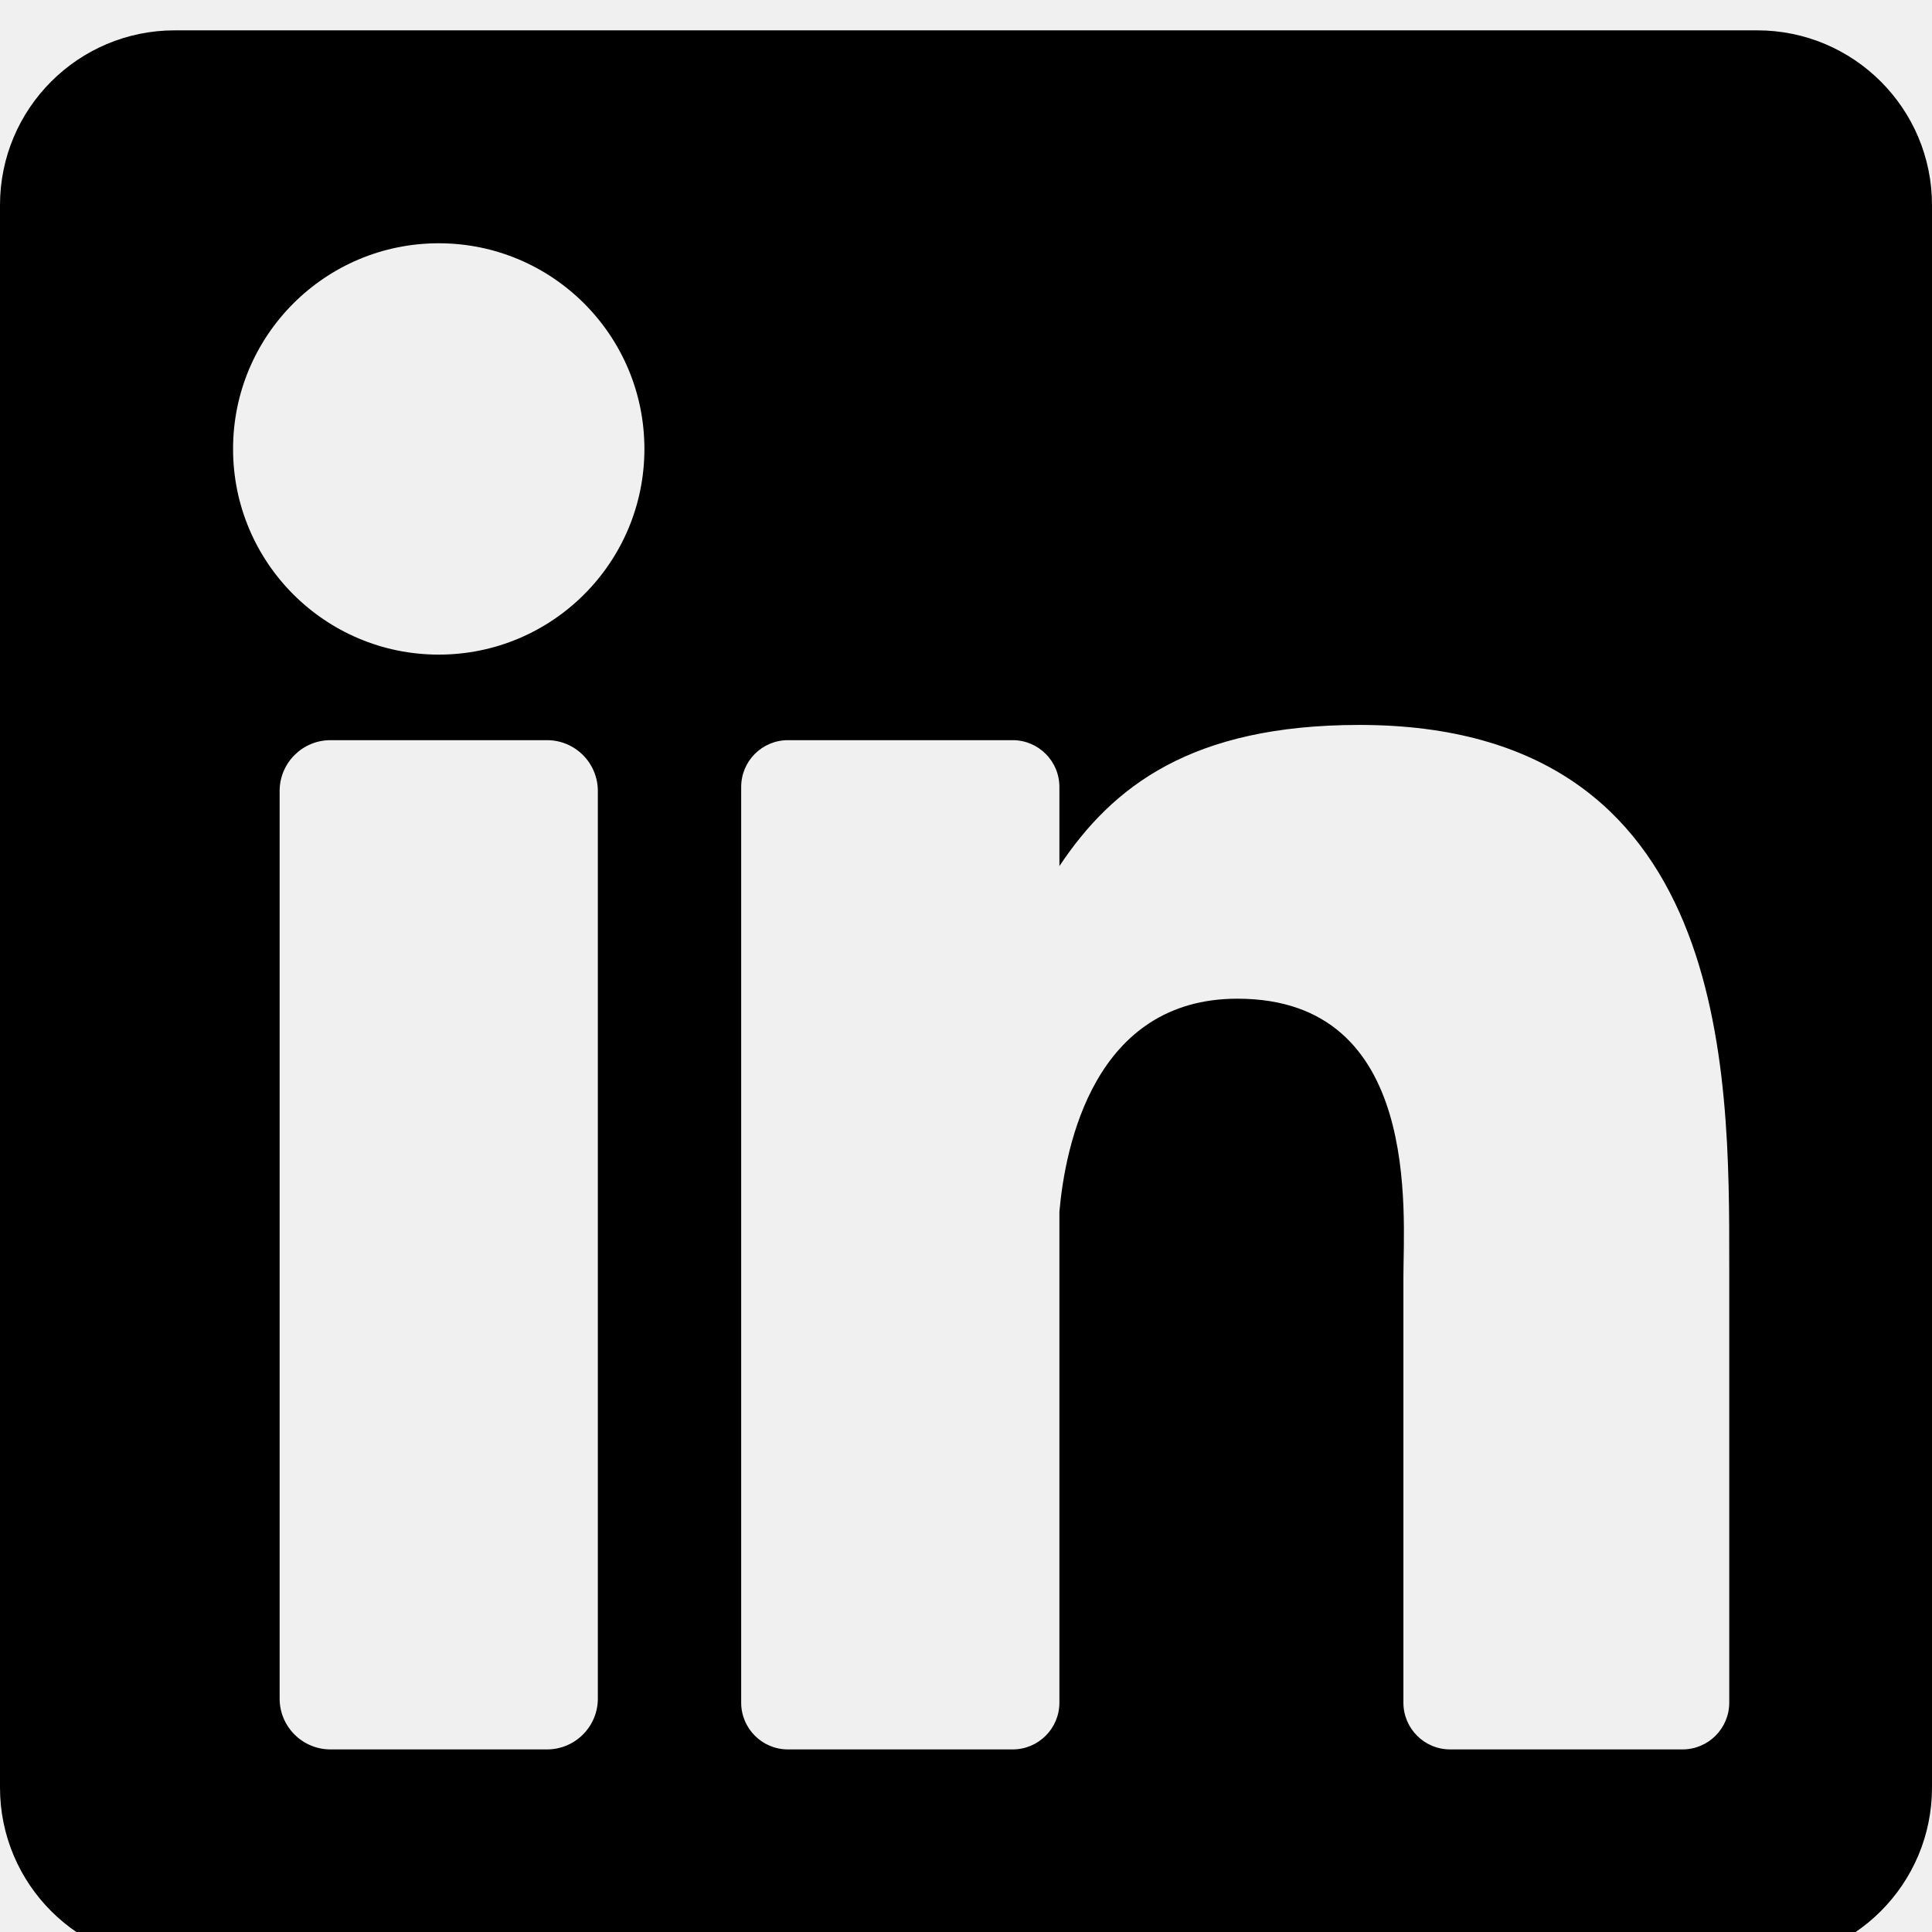
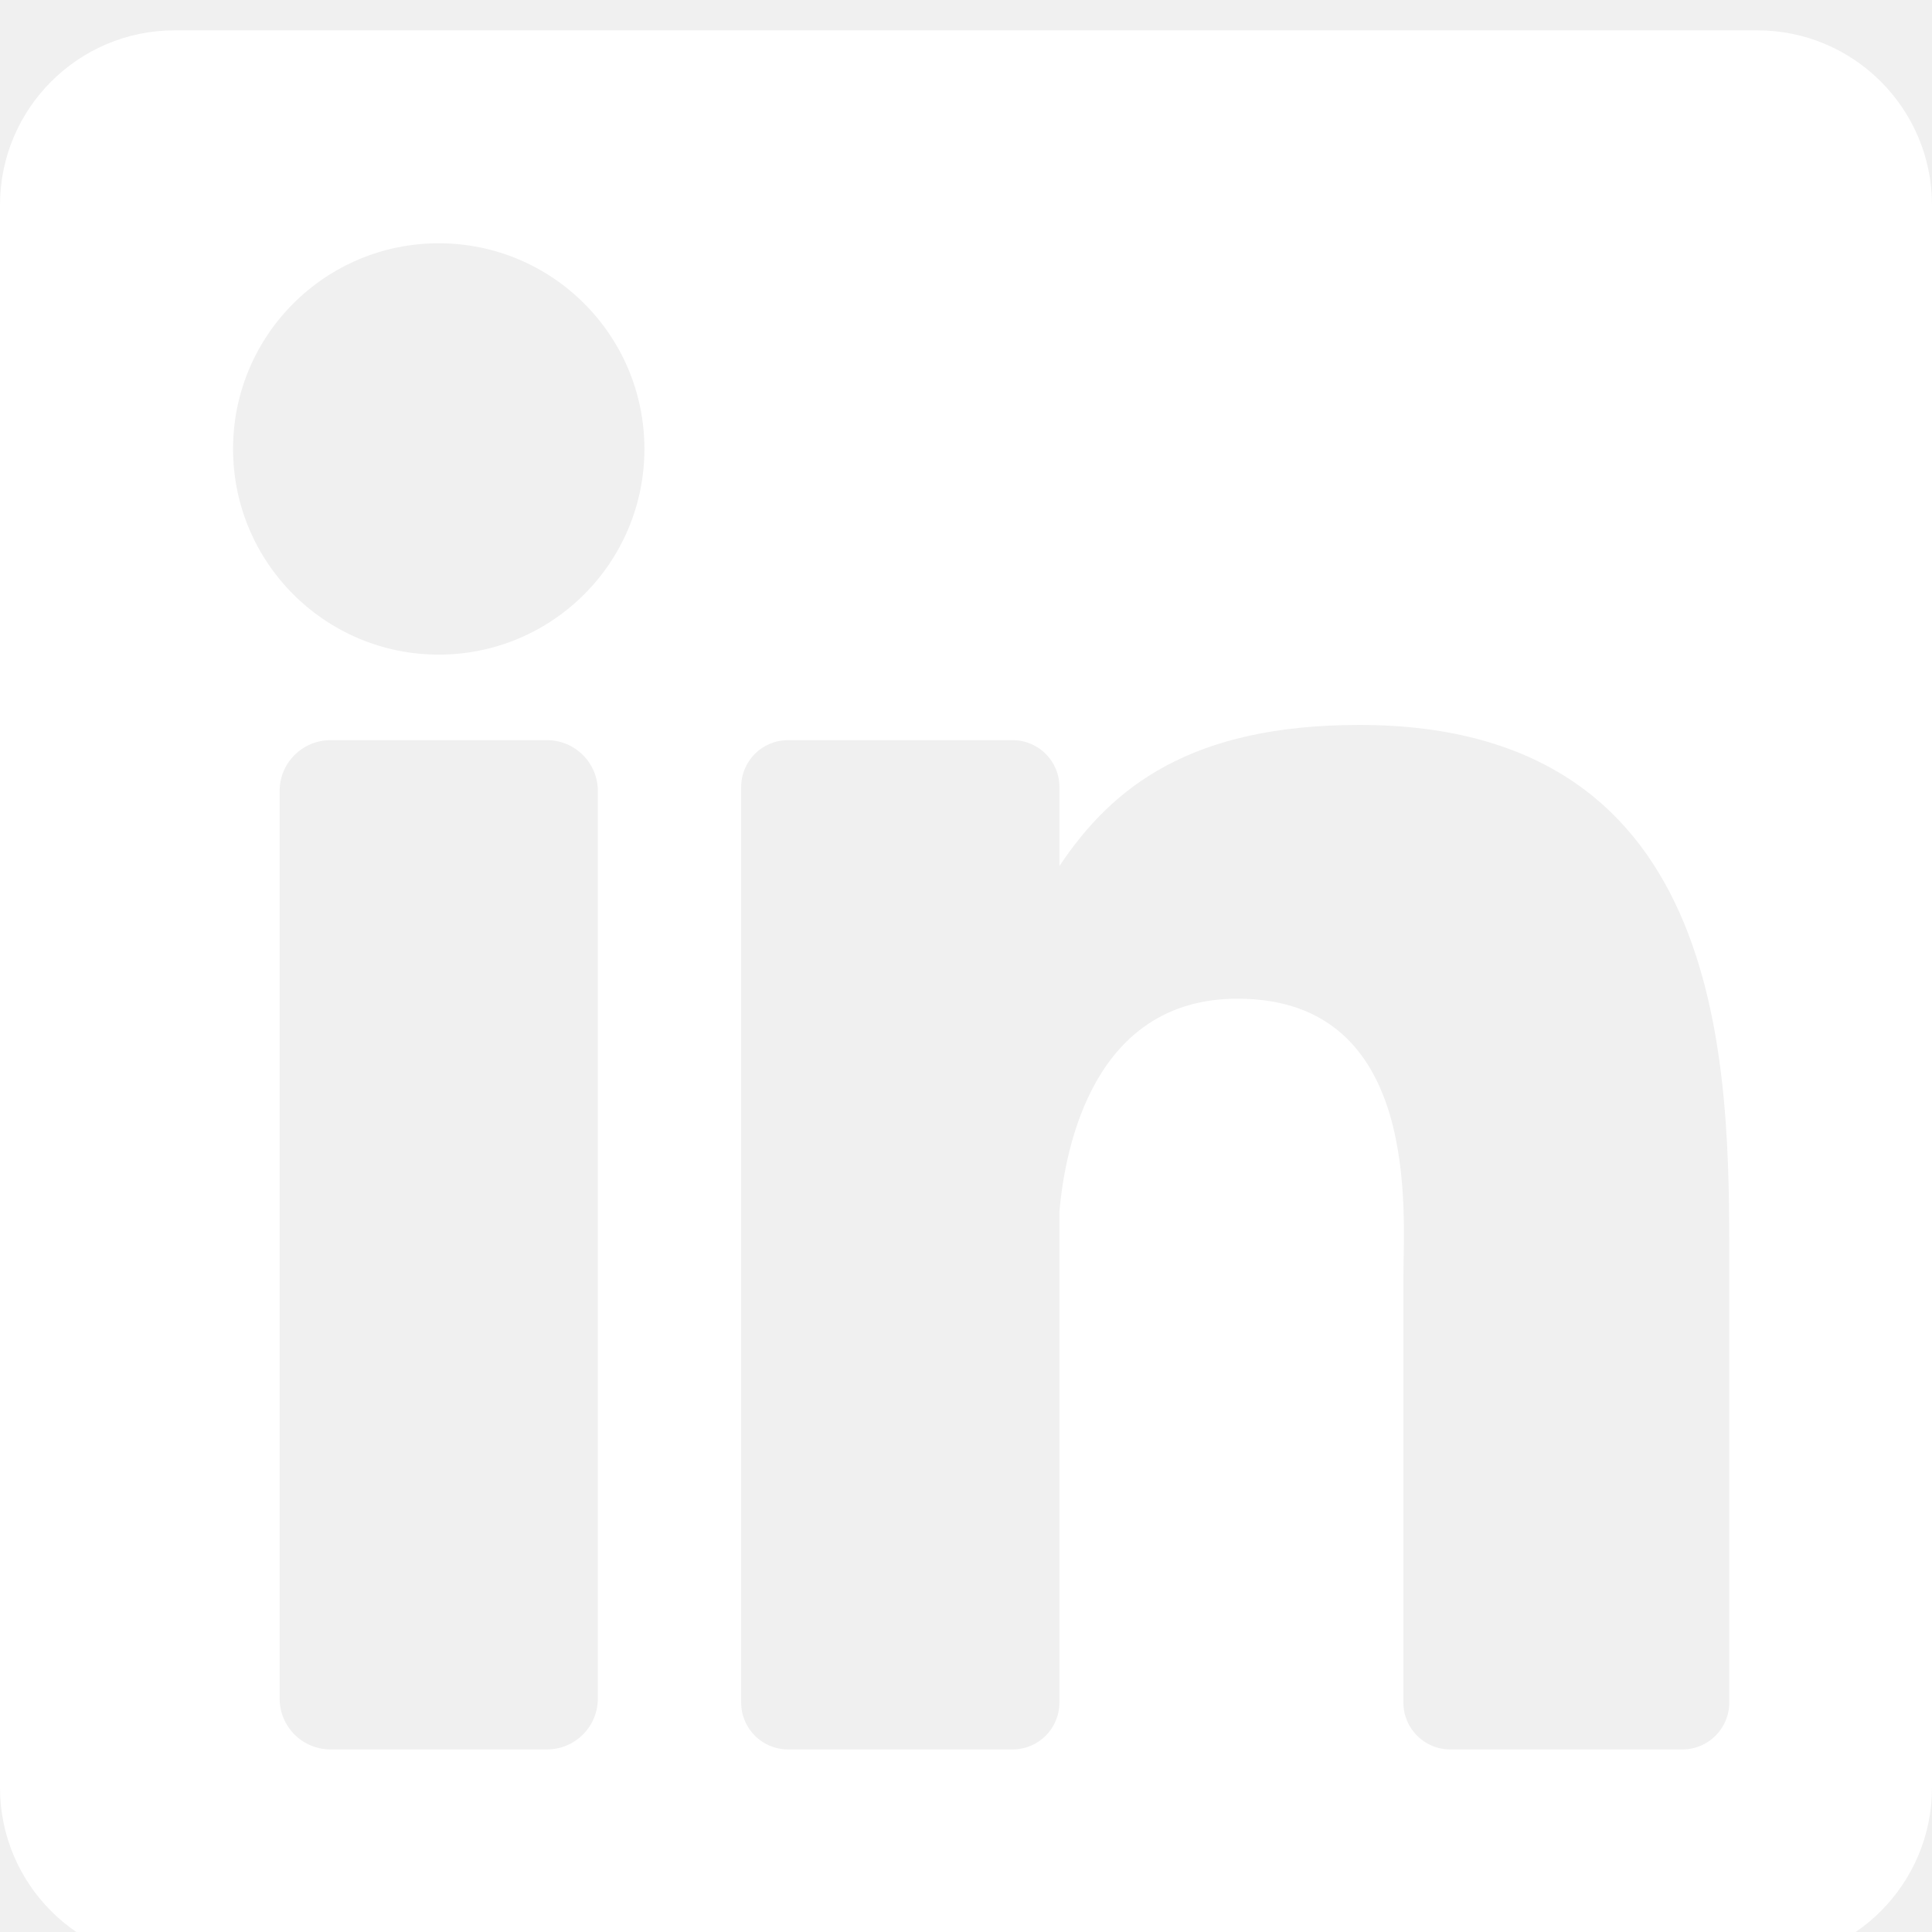
- <svg xmlns="http://www.w3.org/2000/svg" version="1.1" id="Layer_1" x="0px" y="0px" viewBox="0 -6 382 382" style="enable-background:new 0 0 382 382;" xml:space="preserve">
-   <path d="M347.445,0H34.555C15.471,0,0,15.471,0,34.555v312.889C0,366.529,15.471,382,34.555,382h312.889  C366.529,382,382,366.529,382,347.444V34.555C382,15.471,366.529,0,347.445,0z M118.207,329.844c0,5.554-4.502,10.056-10.056,10.056  H65.345c-5.554,0-10.056-4.502-10.056-10.056V150.403c0-5.554,4.502-10.056,10.056-10.056h42.806  c5.554,0,10.056,4.502,10.056,10.056V329.844z M86.748,123.432c-22.459,0-40.666-18.207-40.666-40.666S64.289,42.1,86.748,42.1  s40.666,18.207,40.666,40.666S109.208,123.432,86.748,123.432z M341.91,330.654c0,5.106-4.14,9.246-9.246,9.246H286.73  c-5.106,0-9.246-4.14-9.246-9.246v-84.168c0-12.556,3.683-55.021-32.813-55.021c-28.309,0-34.051,29.066-35.204,42.11v97.079  c0,5.106-4.139,9.246-9.246,9.246h-44.426c-5.106,0-9.246-4.14-9.246-9.246V149.593c0-5.106,4.14-9.246,9.246-9.246h44.426  c5.106,0,9.246,4.14,9.246,9.246v15.655c10.497-15.753,26.097-27.912,59.312-27.912c73.552,0,73.131,68.716,73.131,106.472  L341.91,330.654L341.91,330.654z" />
+ <svg xmlns="http://www.w3.org/2000/svg" viewBox="0 -6 382 382" xml:space="preserve">
+   <path fill="#fff" d="M347.445 0H34.555C15.471 0 0 15.471 0 34.555v312.889C0 366.529 15.471 382 34.555 382h312.889C366.529 382 382 366.529 382 347.444V34.555C382 15.471 366.529 0 347.445 0zM118.207 329.844c0 5.554-4.502 10.056-10.056 10.056H65.345c-5.554 0-10.056-4.502-10.056-10.056V150.403c0-5.554 4.502-10.056 10.056-10.056h42.806c5.554 0 10.056 4.502 10.056 10.056v179.441zM86.748 123.432c-22.459 0-40.666-18.207-40.666-40.666S64.289 42.1 86.748 42.1s40.666 18.207 40.666 40.666-18.206 40.666-40.666 40.666zM341.91 330.654a9.247 9.247 0 0 1-9.246 9.246H286.73a9.247 9.247 0 0 1-9.246-9.246v-84.168c0-12.556 3.683-55.021-32.813-55.021-28.309 0-34.051 29.066-35.204 42.11v97.079a9.246 9.246 0 0 1-9.246 9.246h-44.426a9.247 9.247 0 0 1-9.246-9.246V149.593a9.247 9.247 0 0 1 9.246-9.246h44.426a9.247 9.247 0 0 1 9.246 9.246v15.655c10.497-15.753 26.097-27.912 59.312-27.912 73.552 0 73.131 68.716 73.131 106.472v86.846z" />
</svg>
